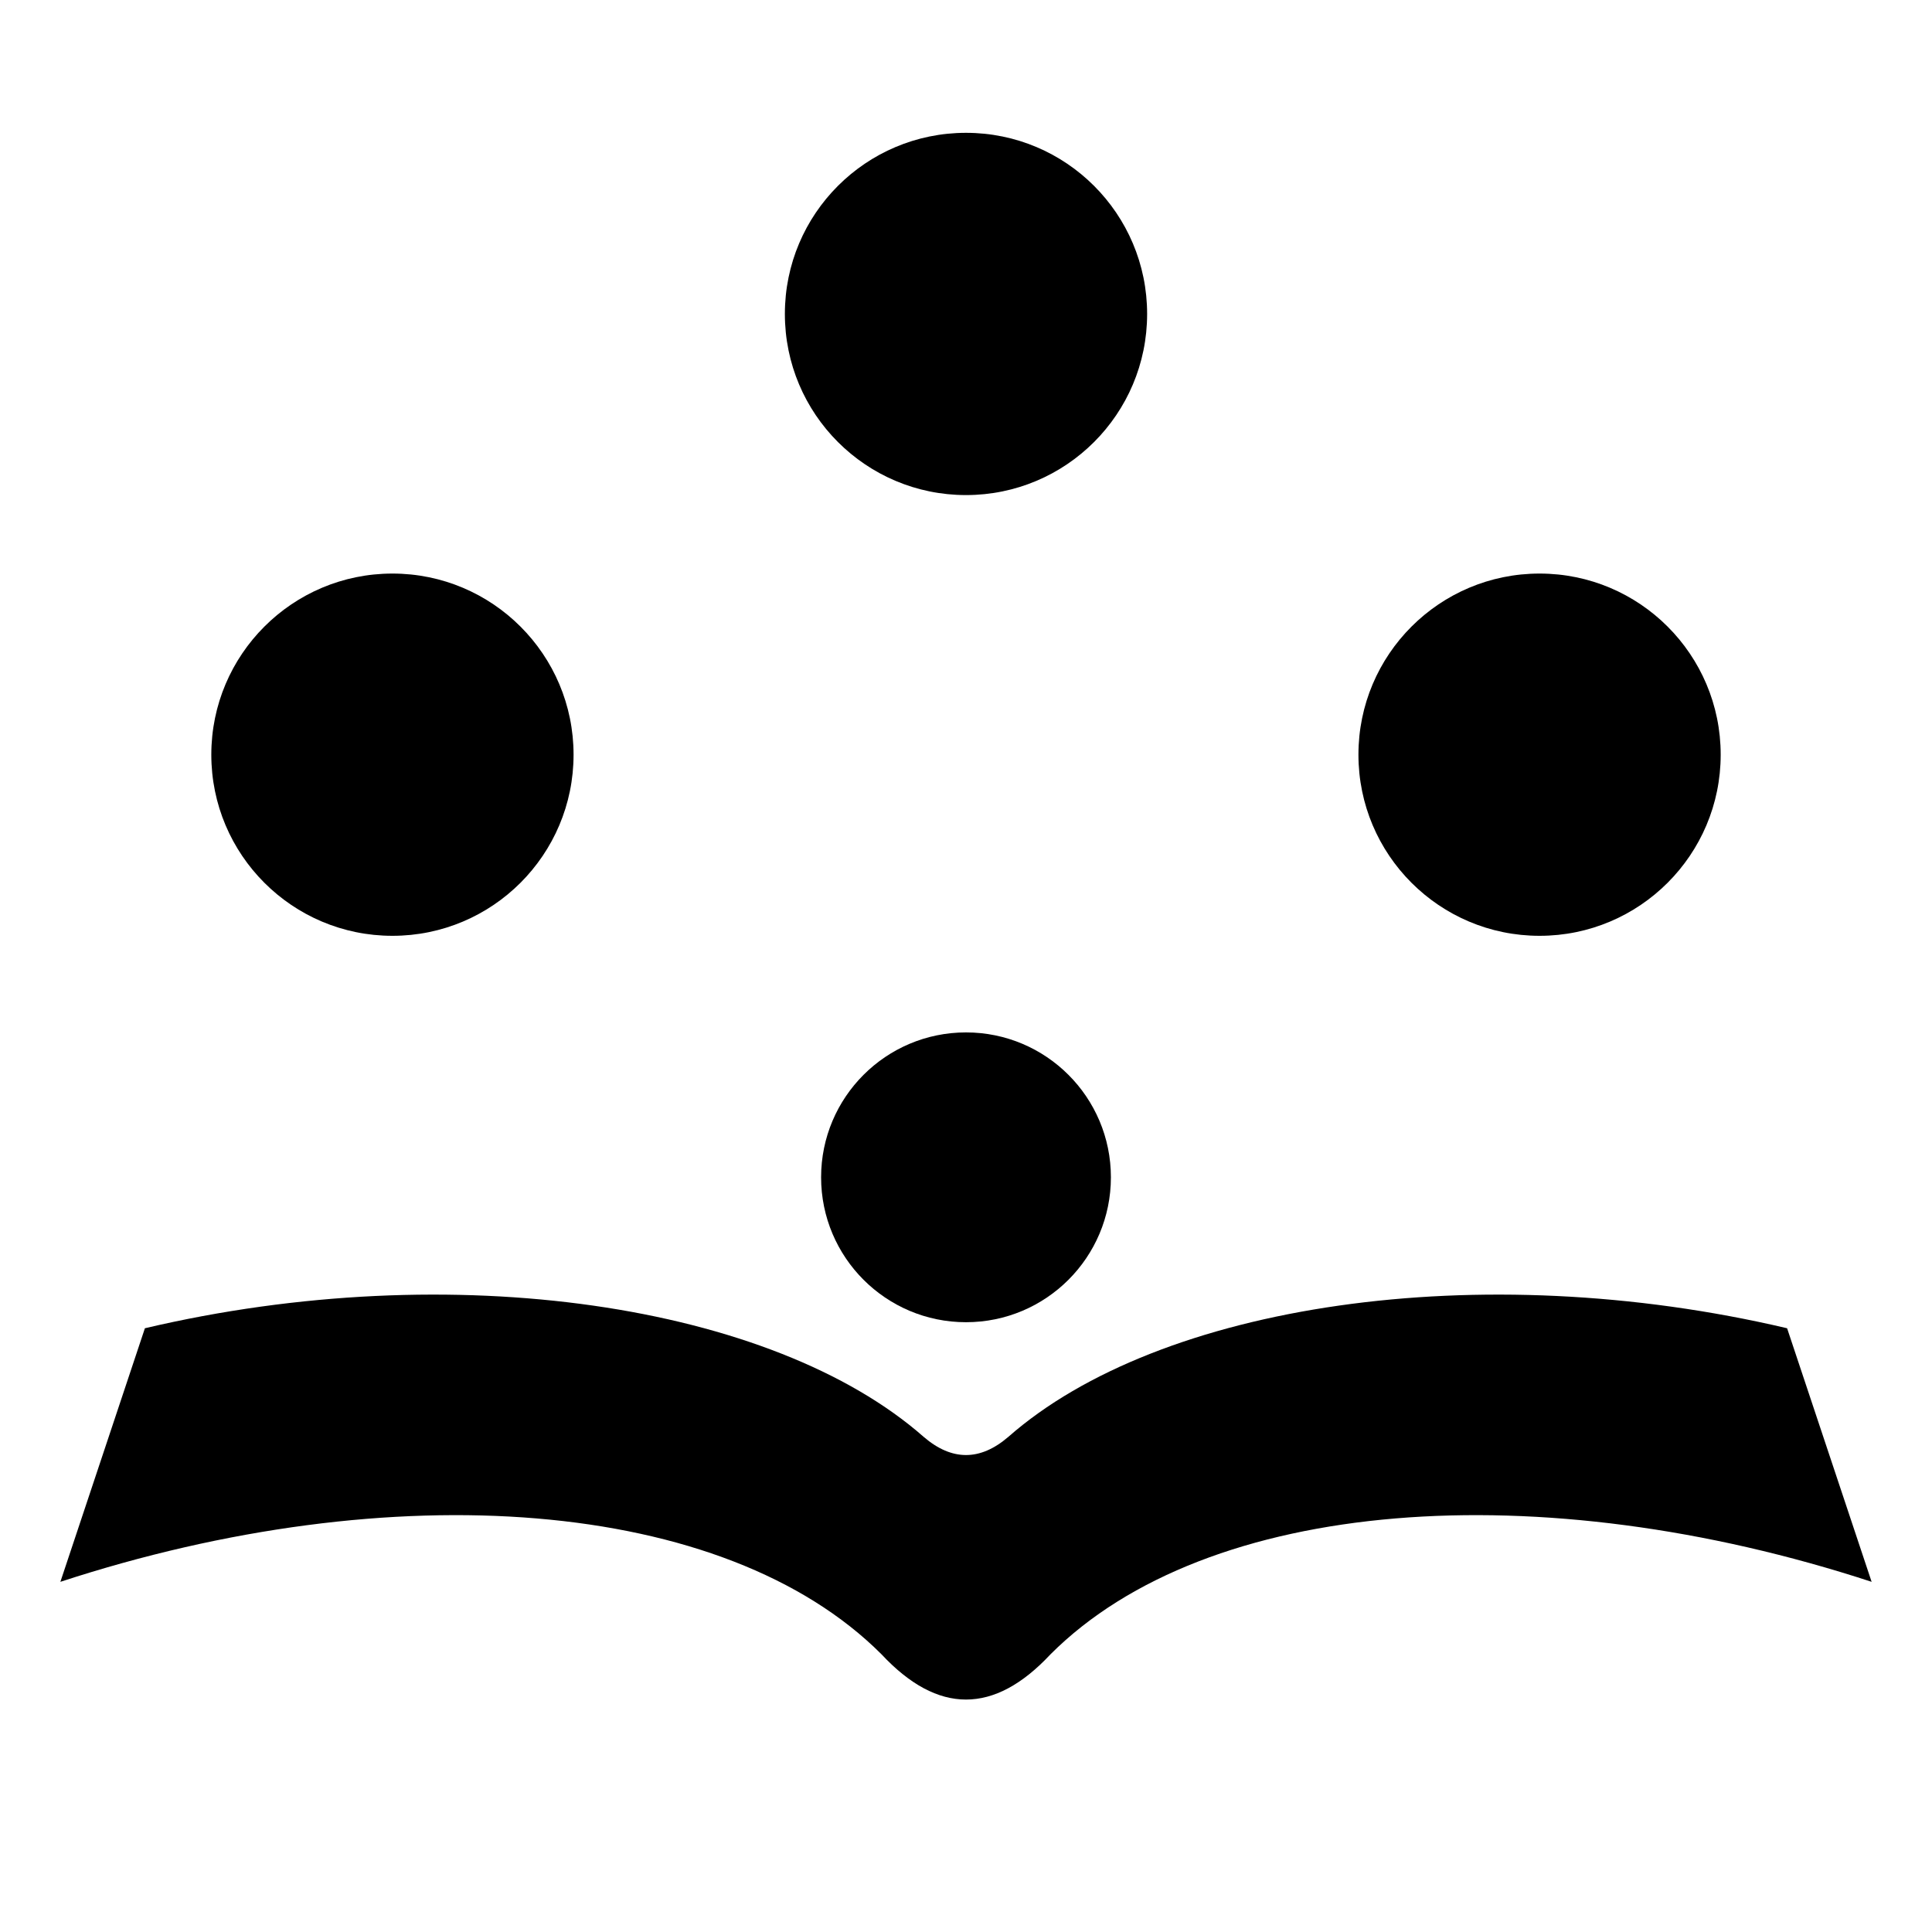
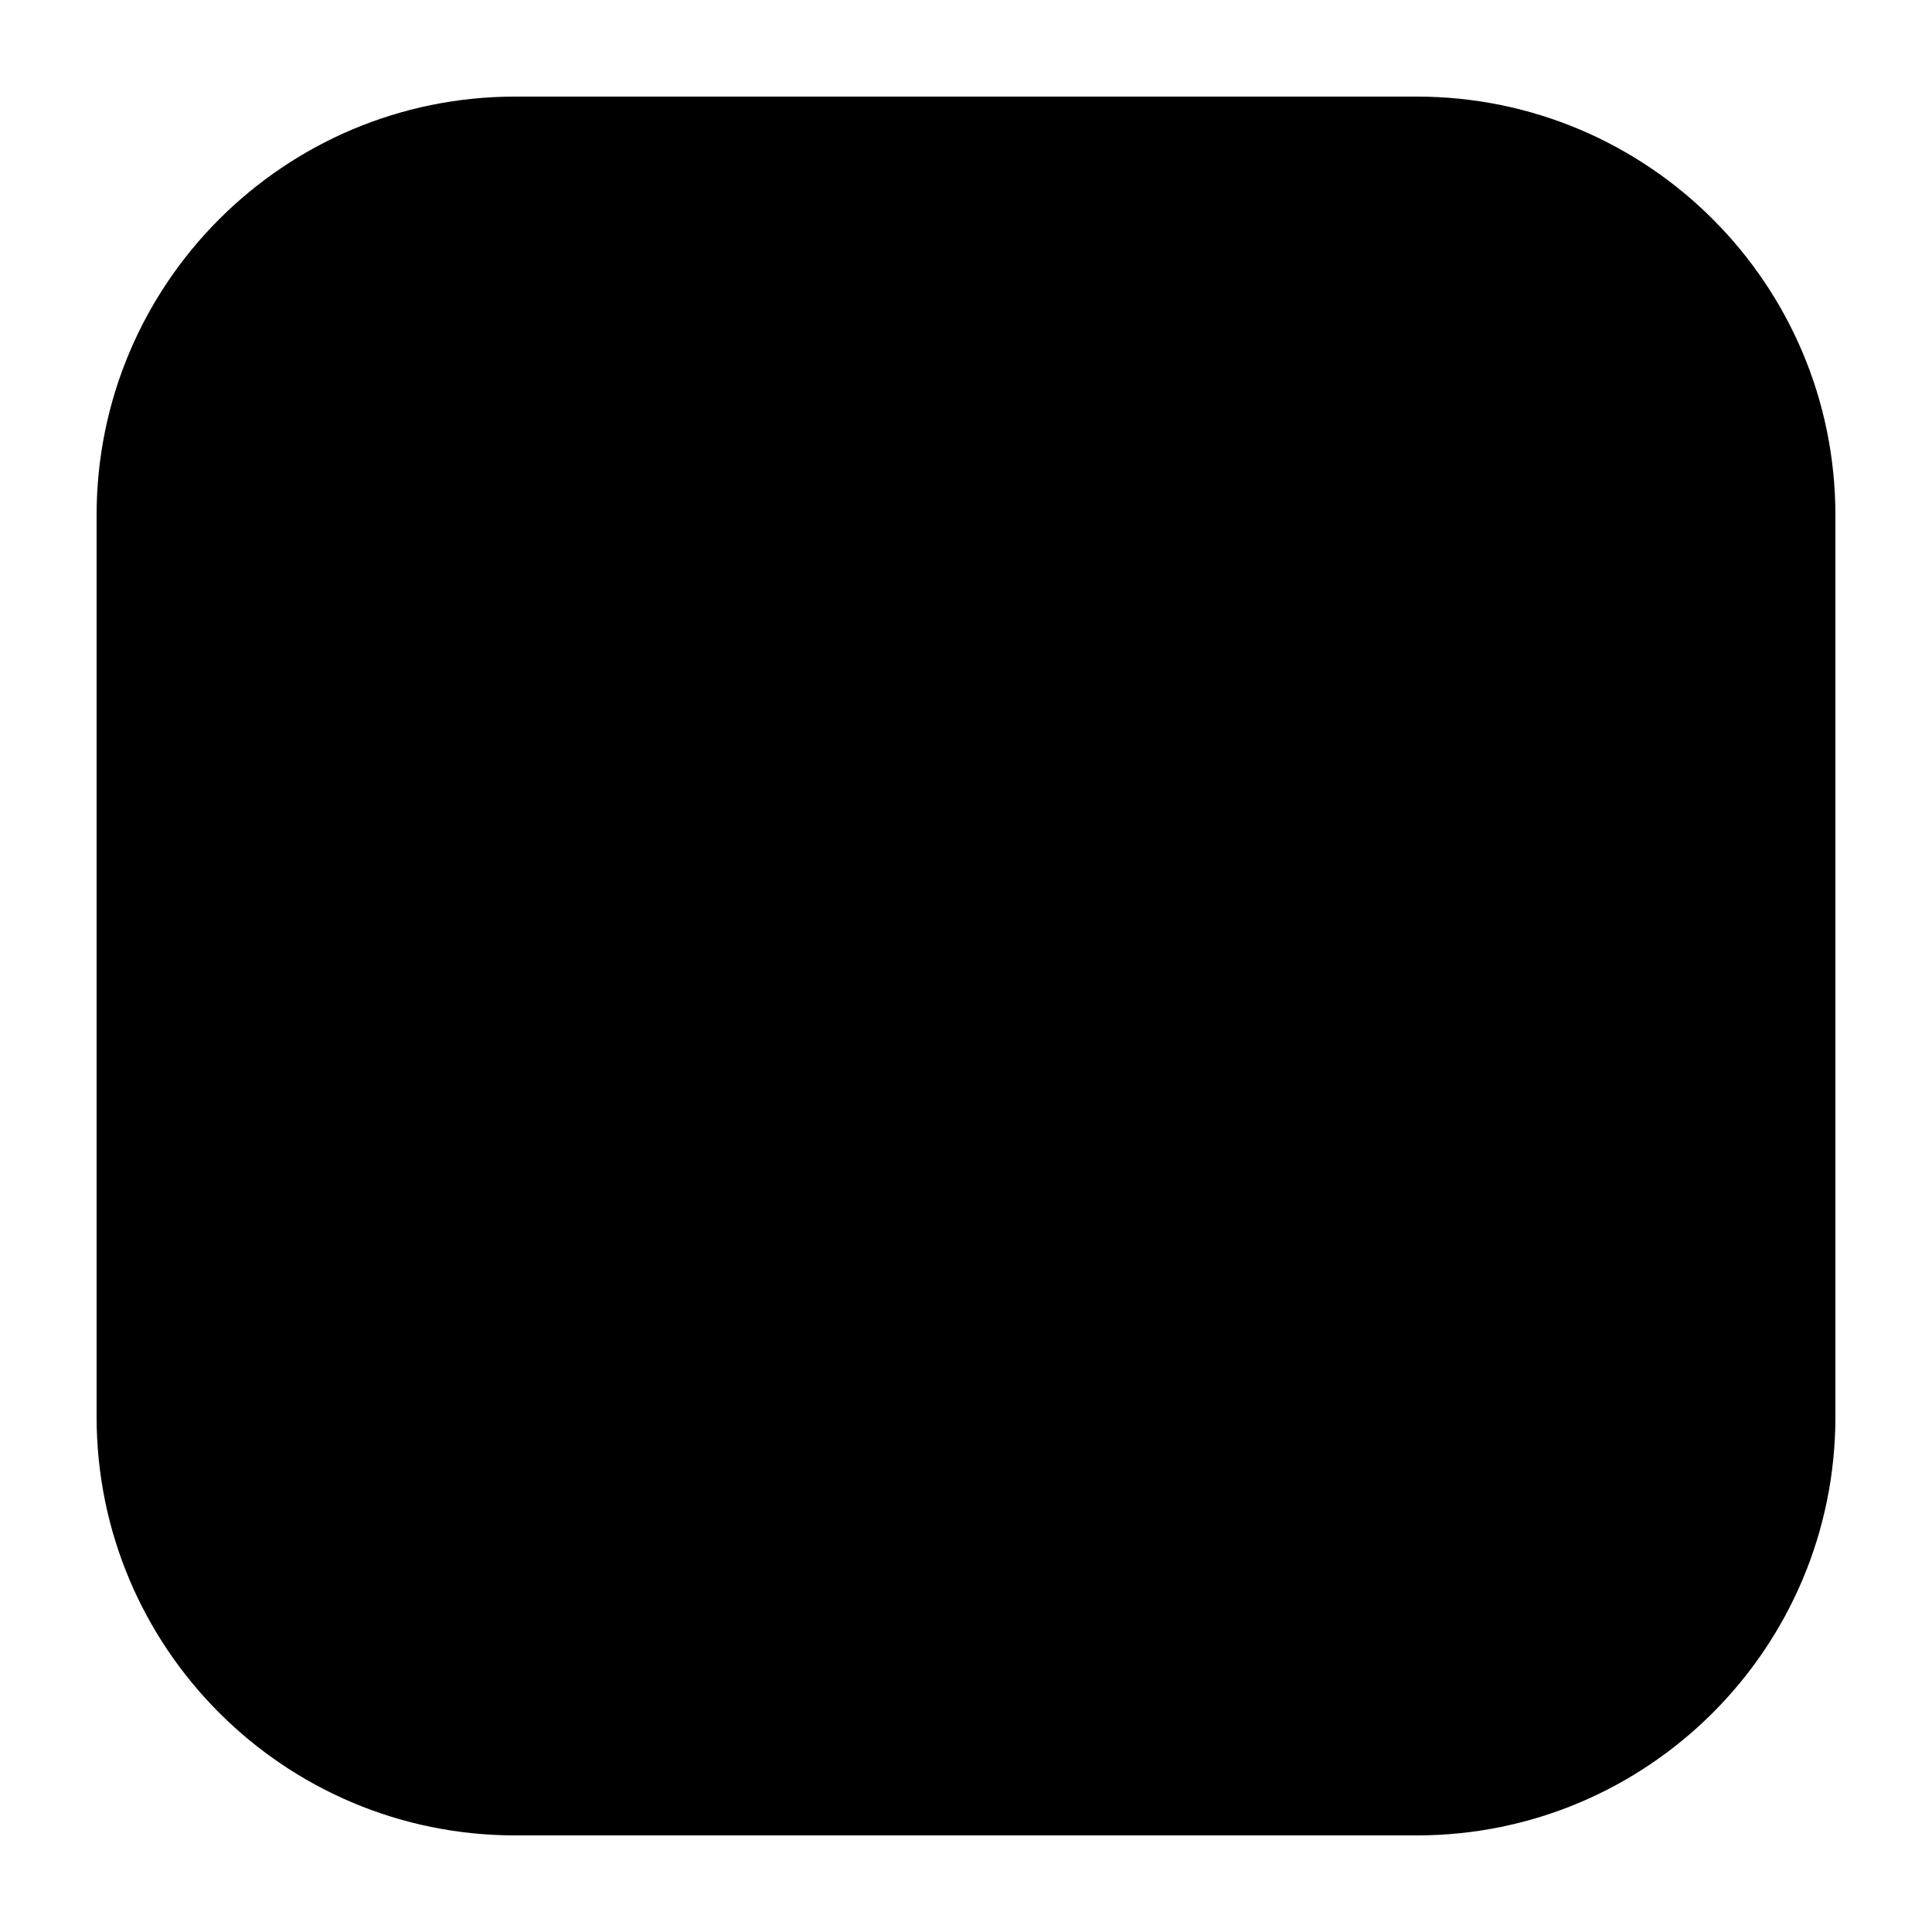
- <svg class="mark" viewBox="0 0 32 32" aria-hidden="true" focusable="false">
-   <path class="ln" fill="none" stroke-width="1.7" stroke-linecap="round" d="M6.5 12.5C8.5 7.5 12 5.5 16 5.2C20 5.5 23.5 7.5 25.5 12.5M6.5 12.5C11 12.2 15 14.8 16 19.5M25.5 12.5C21 12.2 17 14.8 16 19.5" />
-   <circle class="nd" cx="16" cy="5.2" r="3" />
-   <circle class="nd" cx="6.5" cy="12.5" r="3" />
-   <circle class="nd" cx="25.5" cy="12.5" r="3" />
-   <circle class="nd" cx="16" cy="19.5" r="2.4" />
-   <path class="bk" d="M1 26.2C6.5 24.4 12 24.8 14.6 27.4Q16 28.9 17.4 27.4C20 24.8 25.5 24.4 31 26.2L29.6 22C24.5 20.8 19.2 21.6 16.7 23.8Q16 24.4 15.3 23.8C12.8 21.6 7.5 20.8 2.4 22Z" />
+ <svg class="mark" viewBox="0 0 120 120" aria-hidden="true" focusable="false">
+   <rect class="bk" x="6" y="6" width="108" height="108" rx="26" />
+   <path class="ct" d="M87.49 38.1H74.86L75.07 98H73.99L65.47 92.5L65.9 38.1H45.82L46.04 75.87Q46.04 78.57 43.56 78.57Q41.83 78.57 39.08 76.84Q36.32 75.12 33.63 72.47Q30.93 69.83 29.09 66.97Q27.26 64.11 27.26 61.95Q27.26 60.98 27.9 60.22Q28.55 59.47 29.96 59.47H36.86L36.97 38.1H22.18L18.51 31.08V30H83.82L87.49 37.02Z" />
+   <circle class="nd" cx="88.5" cy="33.6" r="11.5" />
</svg>
